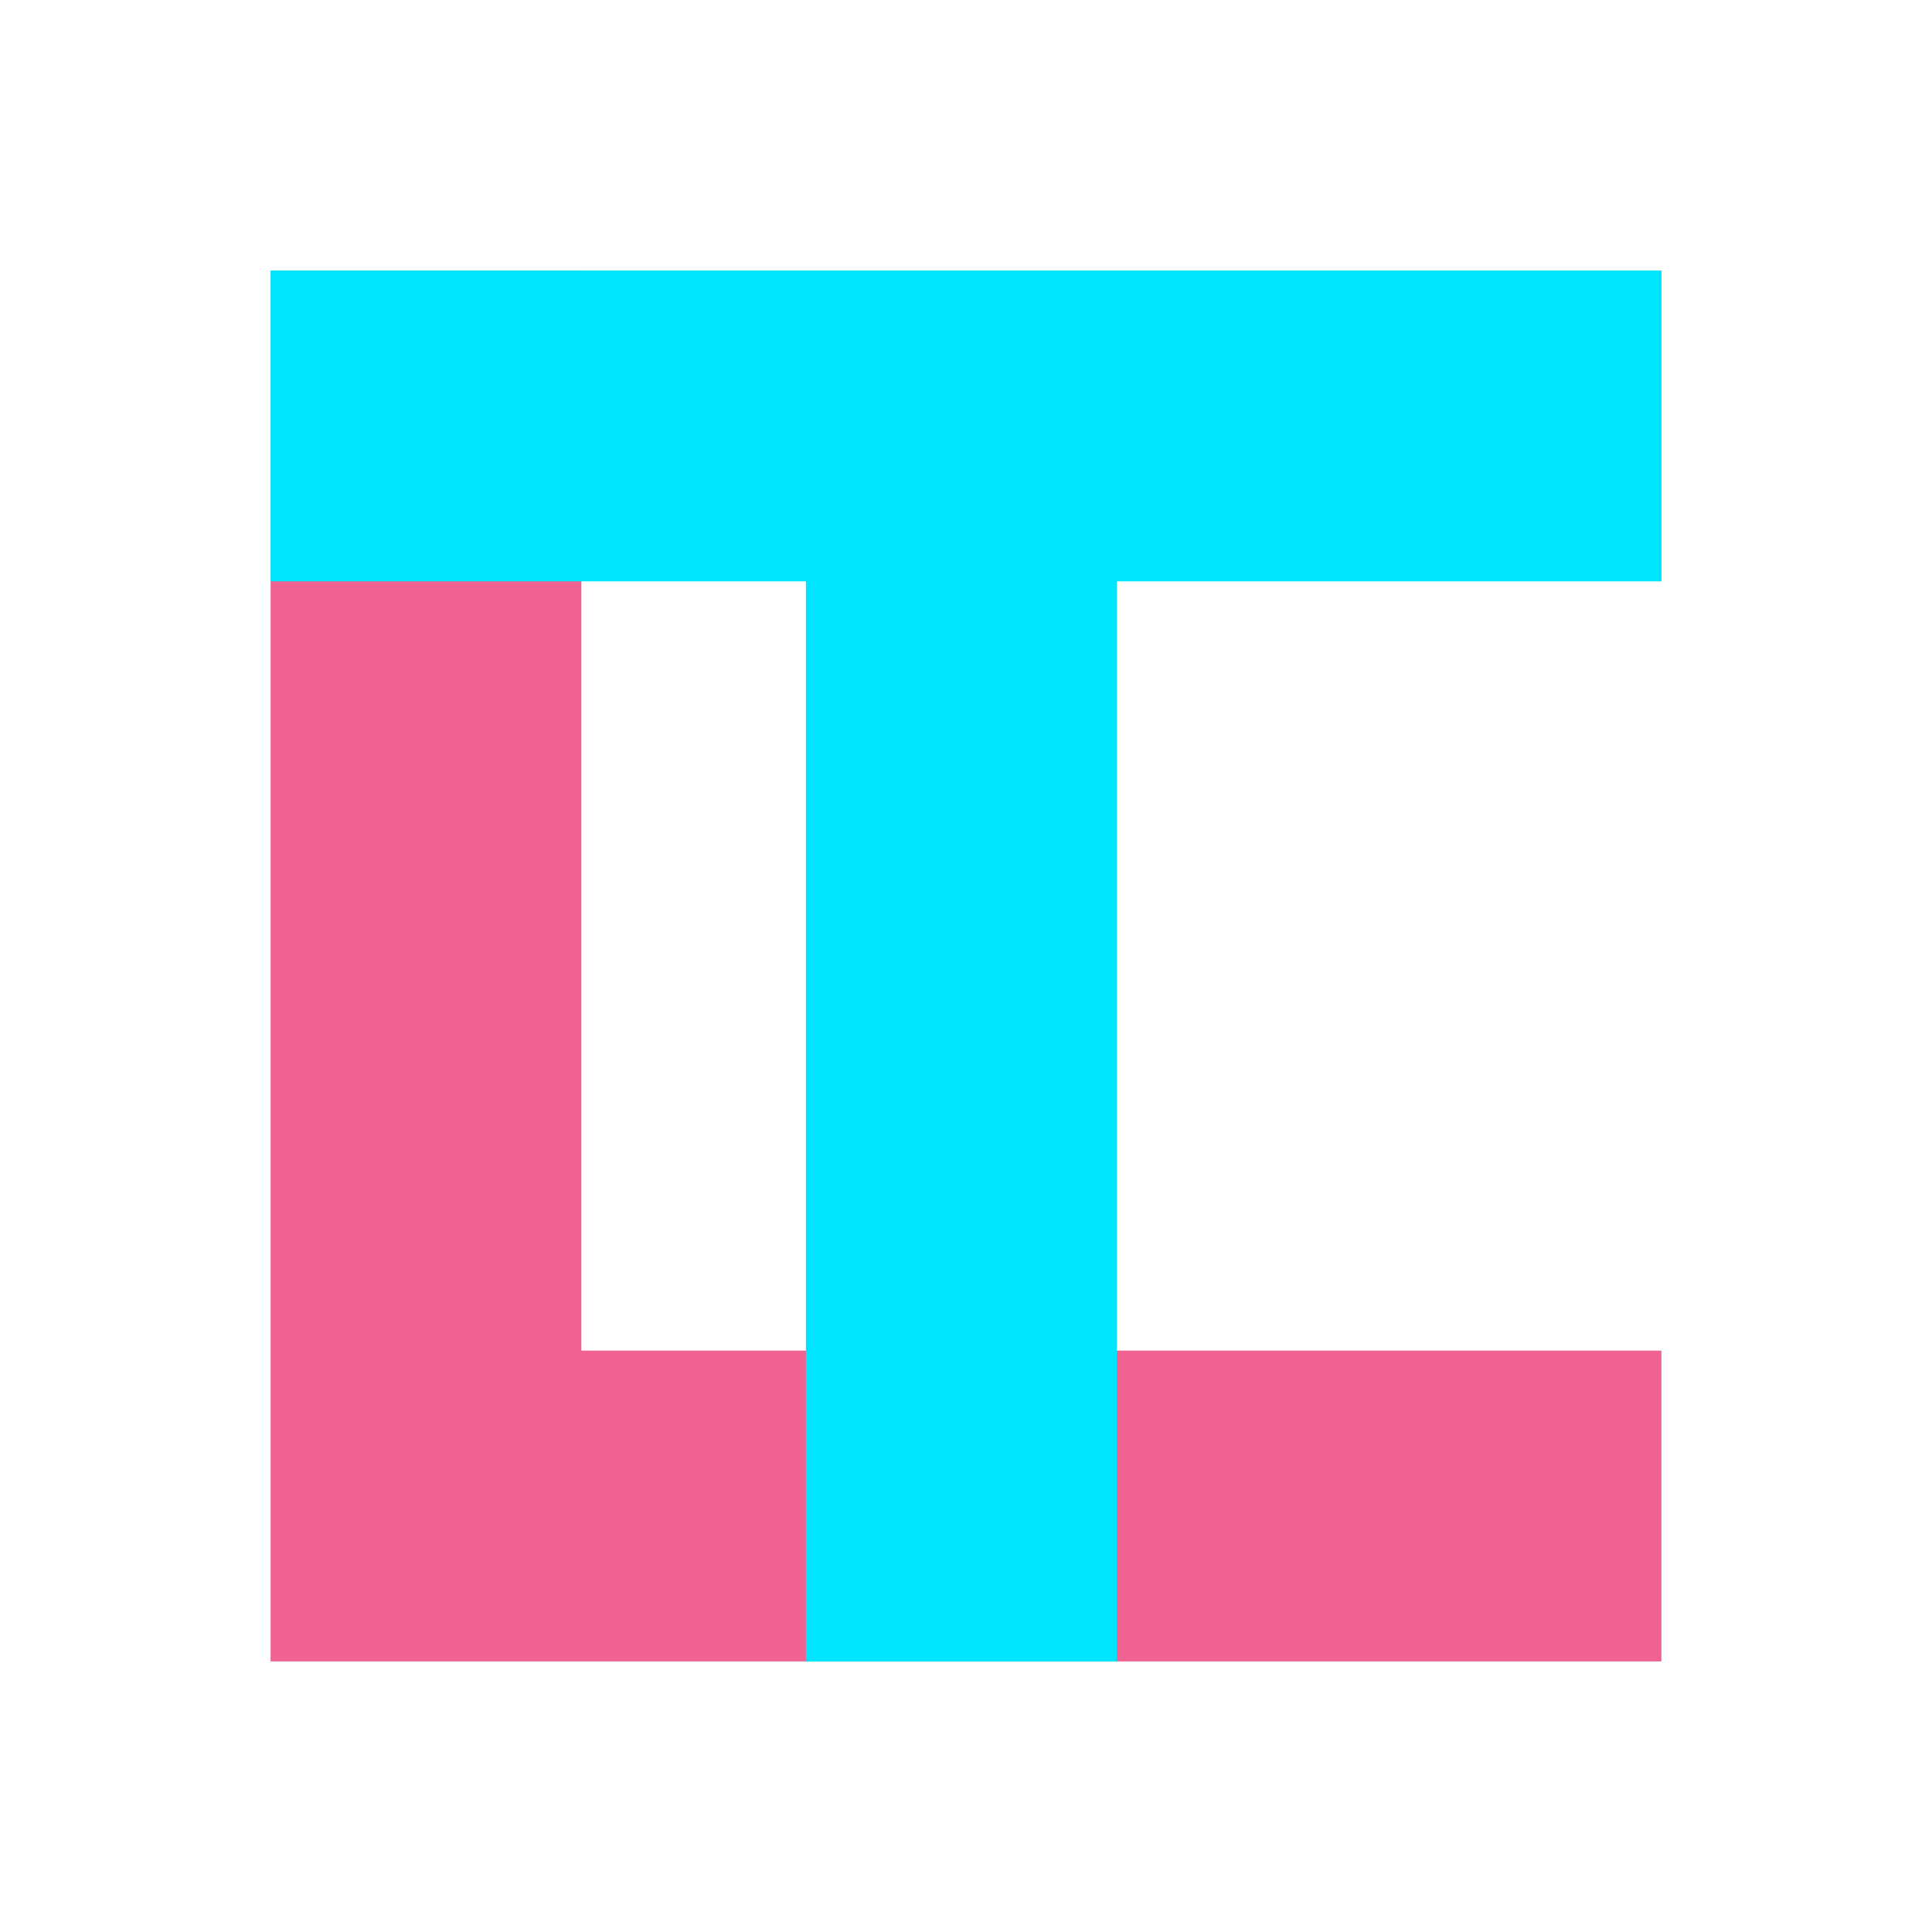
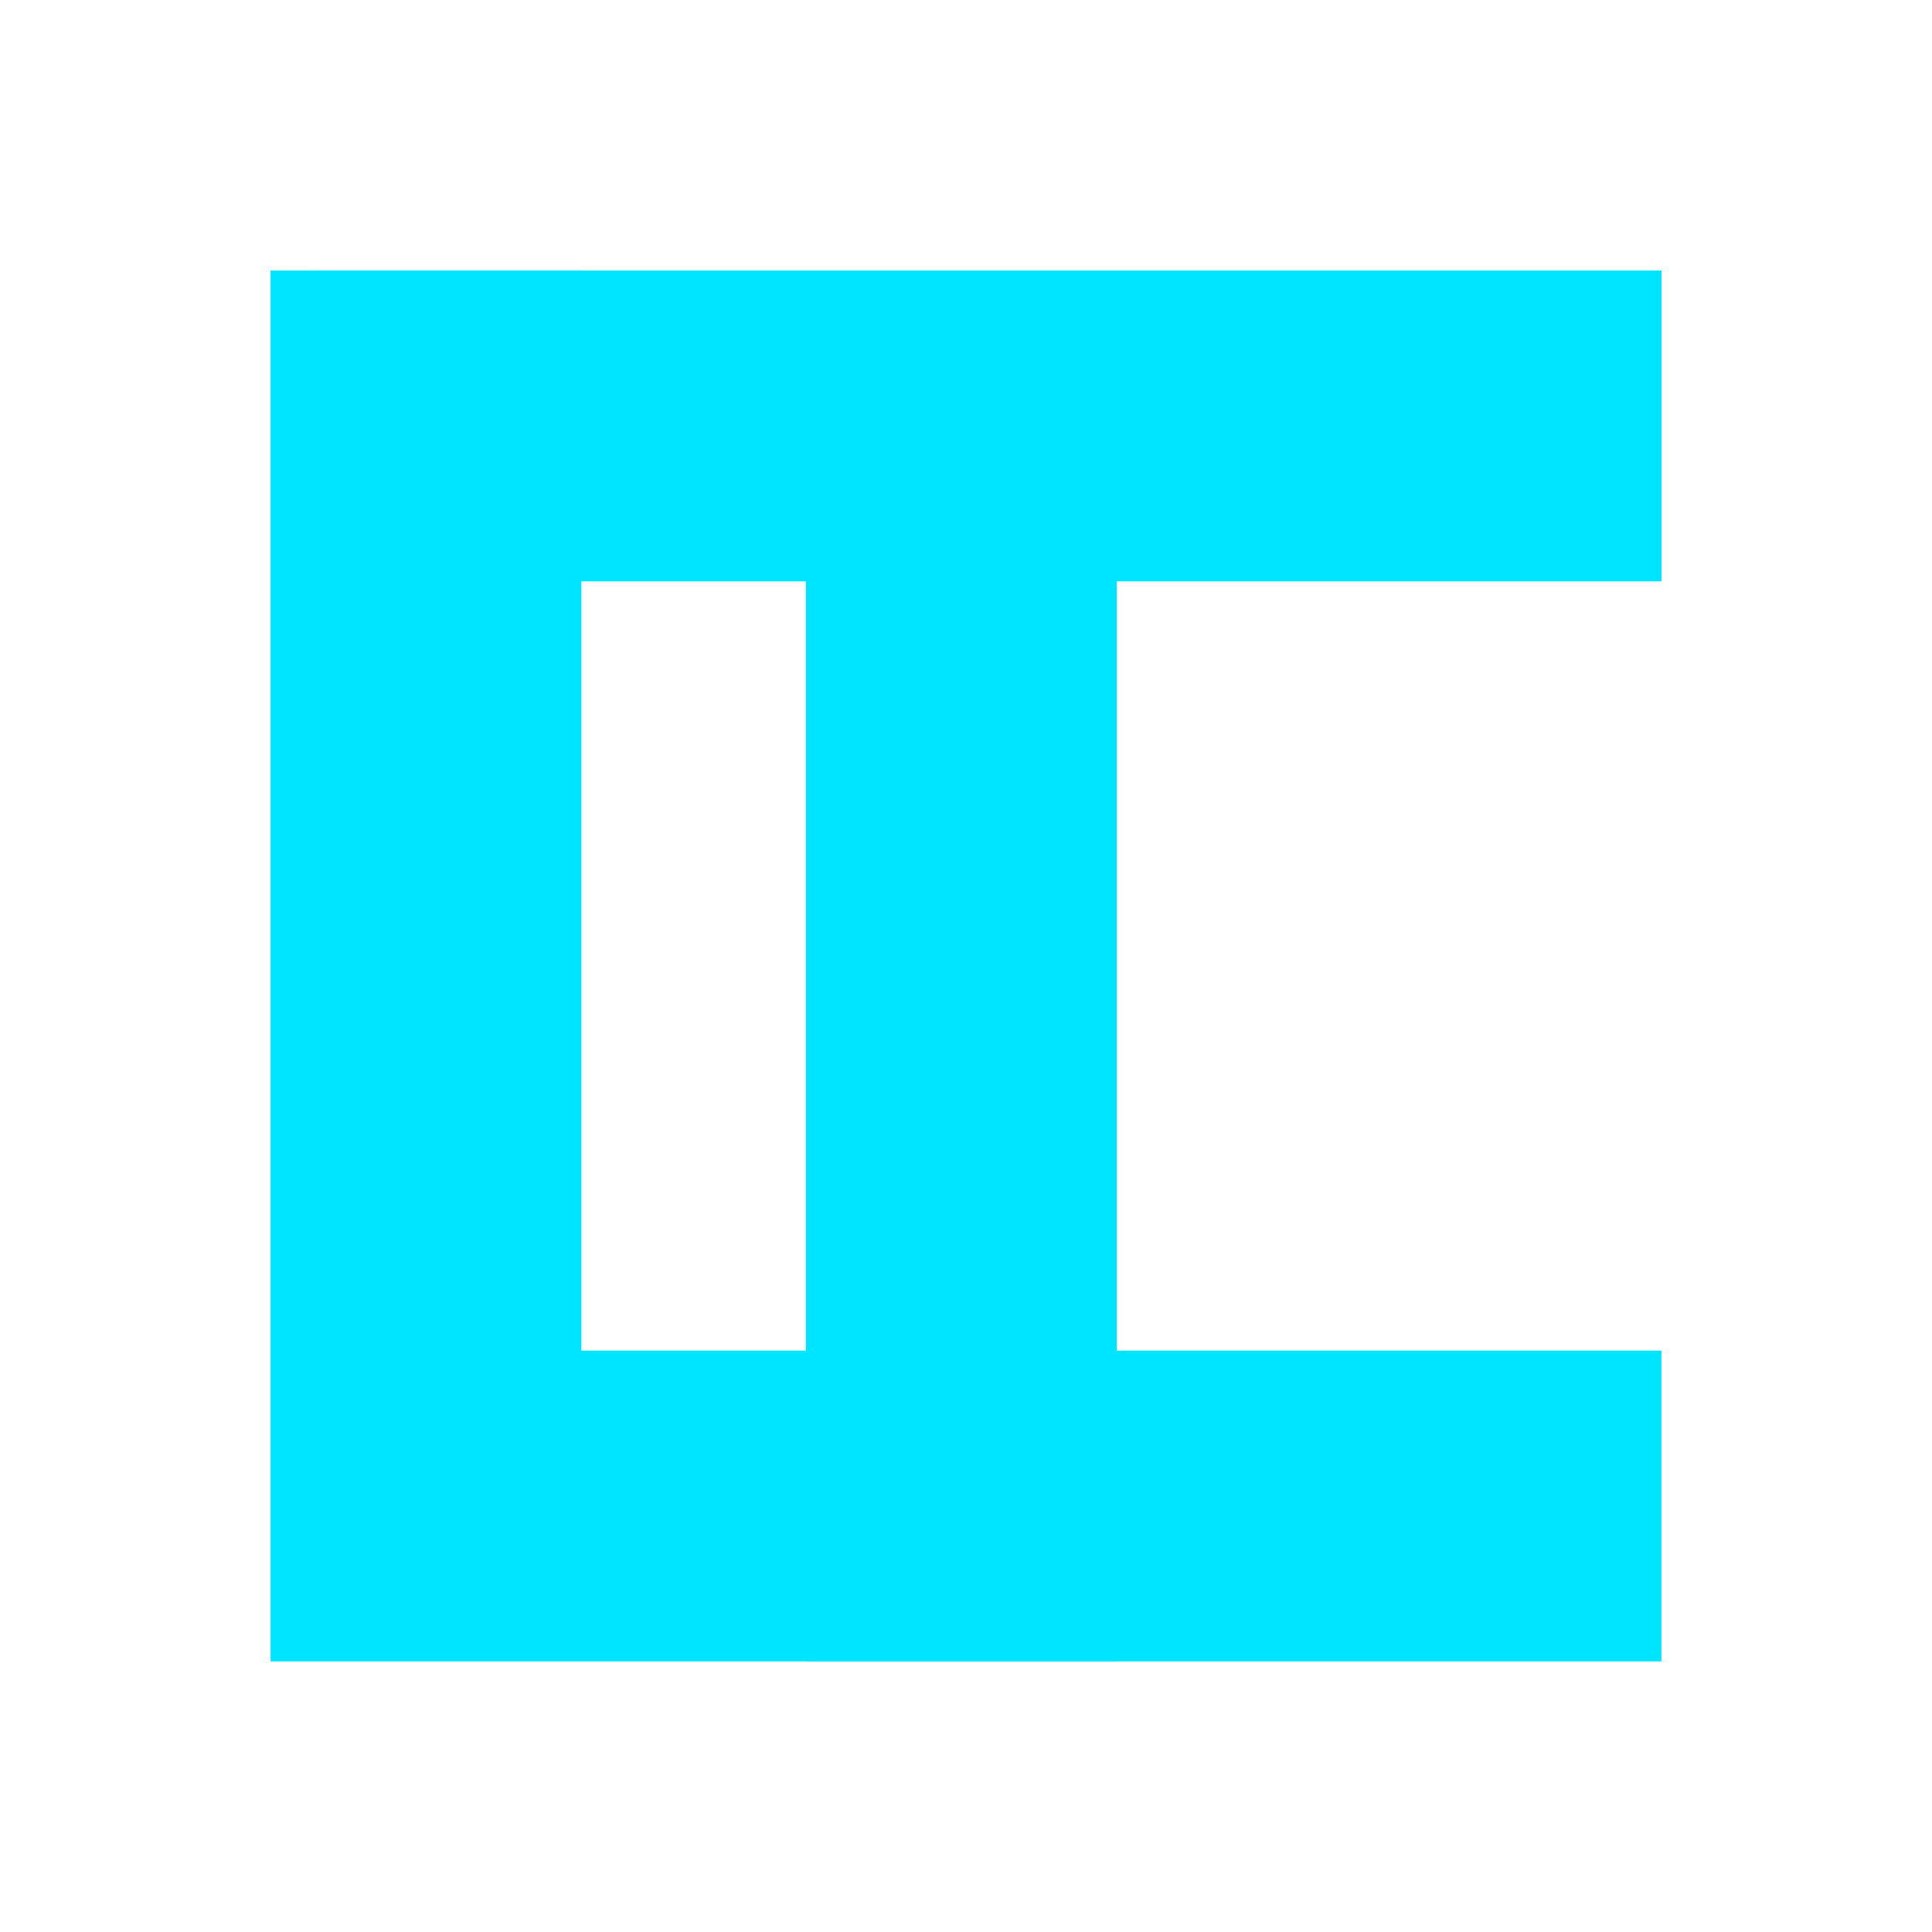
- <svg xmlns="http://www.w3.org/2000/svg" viewBox="0 0 256 256">
-   <path d="M35.853 35.857v184.29h184.29V178.96H77.033V35.84z" style="fill: #f06292; paint-order: fill markers stroke; stroke-width: 0" />
-   <path d="M57.279 57.279v31.682h54.561v110.09h31.68V88.961h55.52V57.279z" style="fill: #00e5ff; paint-order: fill markers stroke; stroke-width: 0" transform="translate(-38.617 -38.624) scale(1.3001)" />
+ <svg xmlns="http://www.w3.org/2000/svg" width="256" height="256" viewBox="0 0 256 256" fill="none">
+   <path d="M35.851 35.844V77.034H35.853V220.147H106.786V220.162H147.973V220.147H220.143V178.96H147.973V77.034H220.155V35.844H77.033V35.84L35.851 35.844ZM77.033 77.034H106.786V178.96H77.033V77.034Z" fill="#00E5FF" />
</svg>
